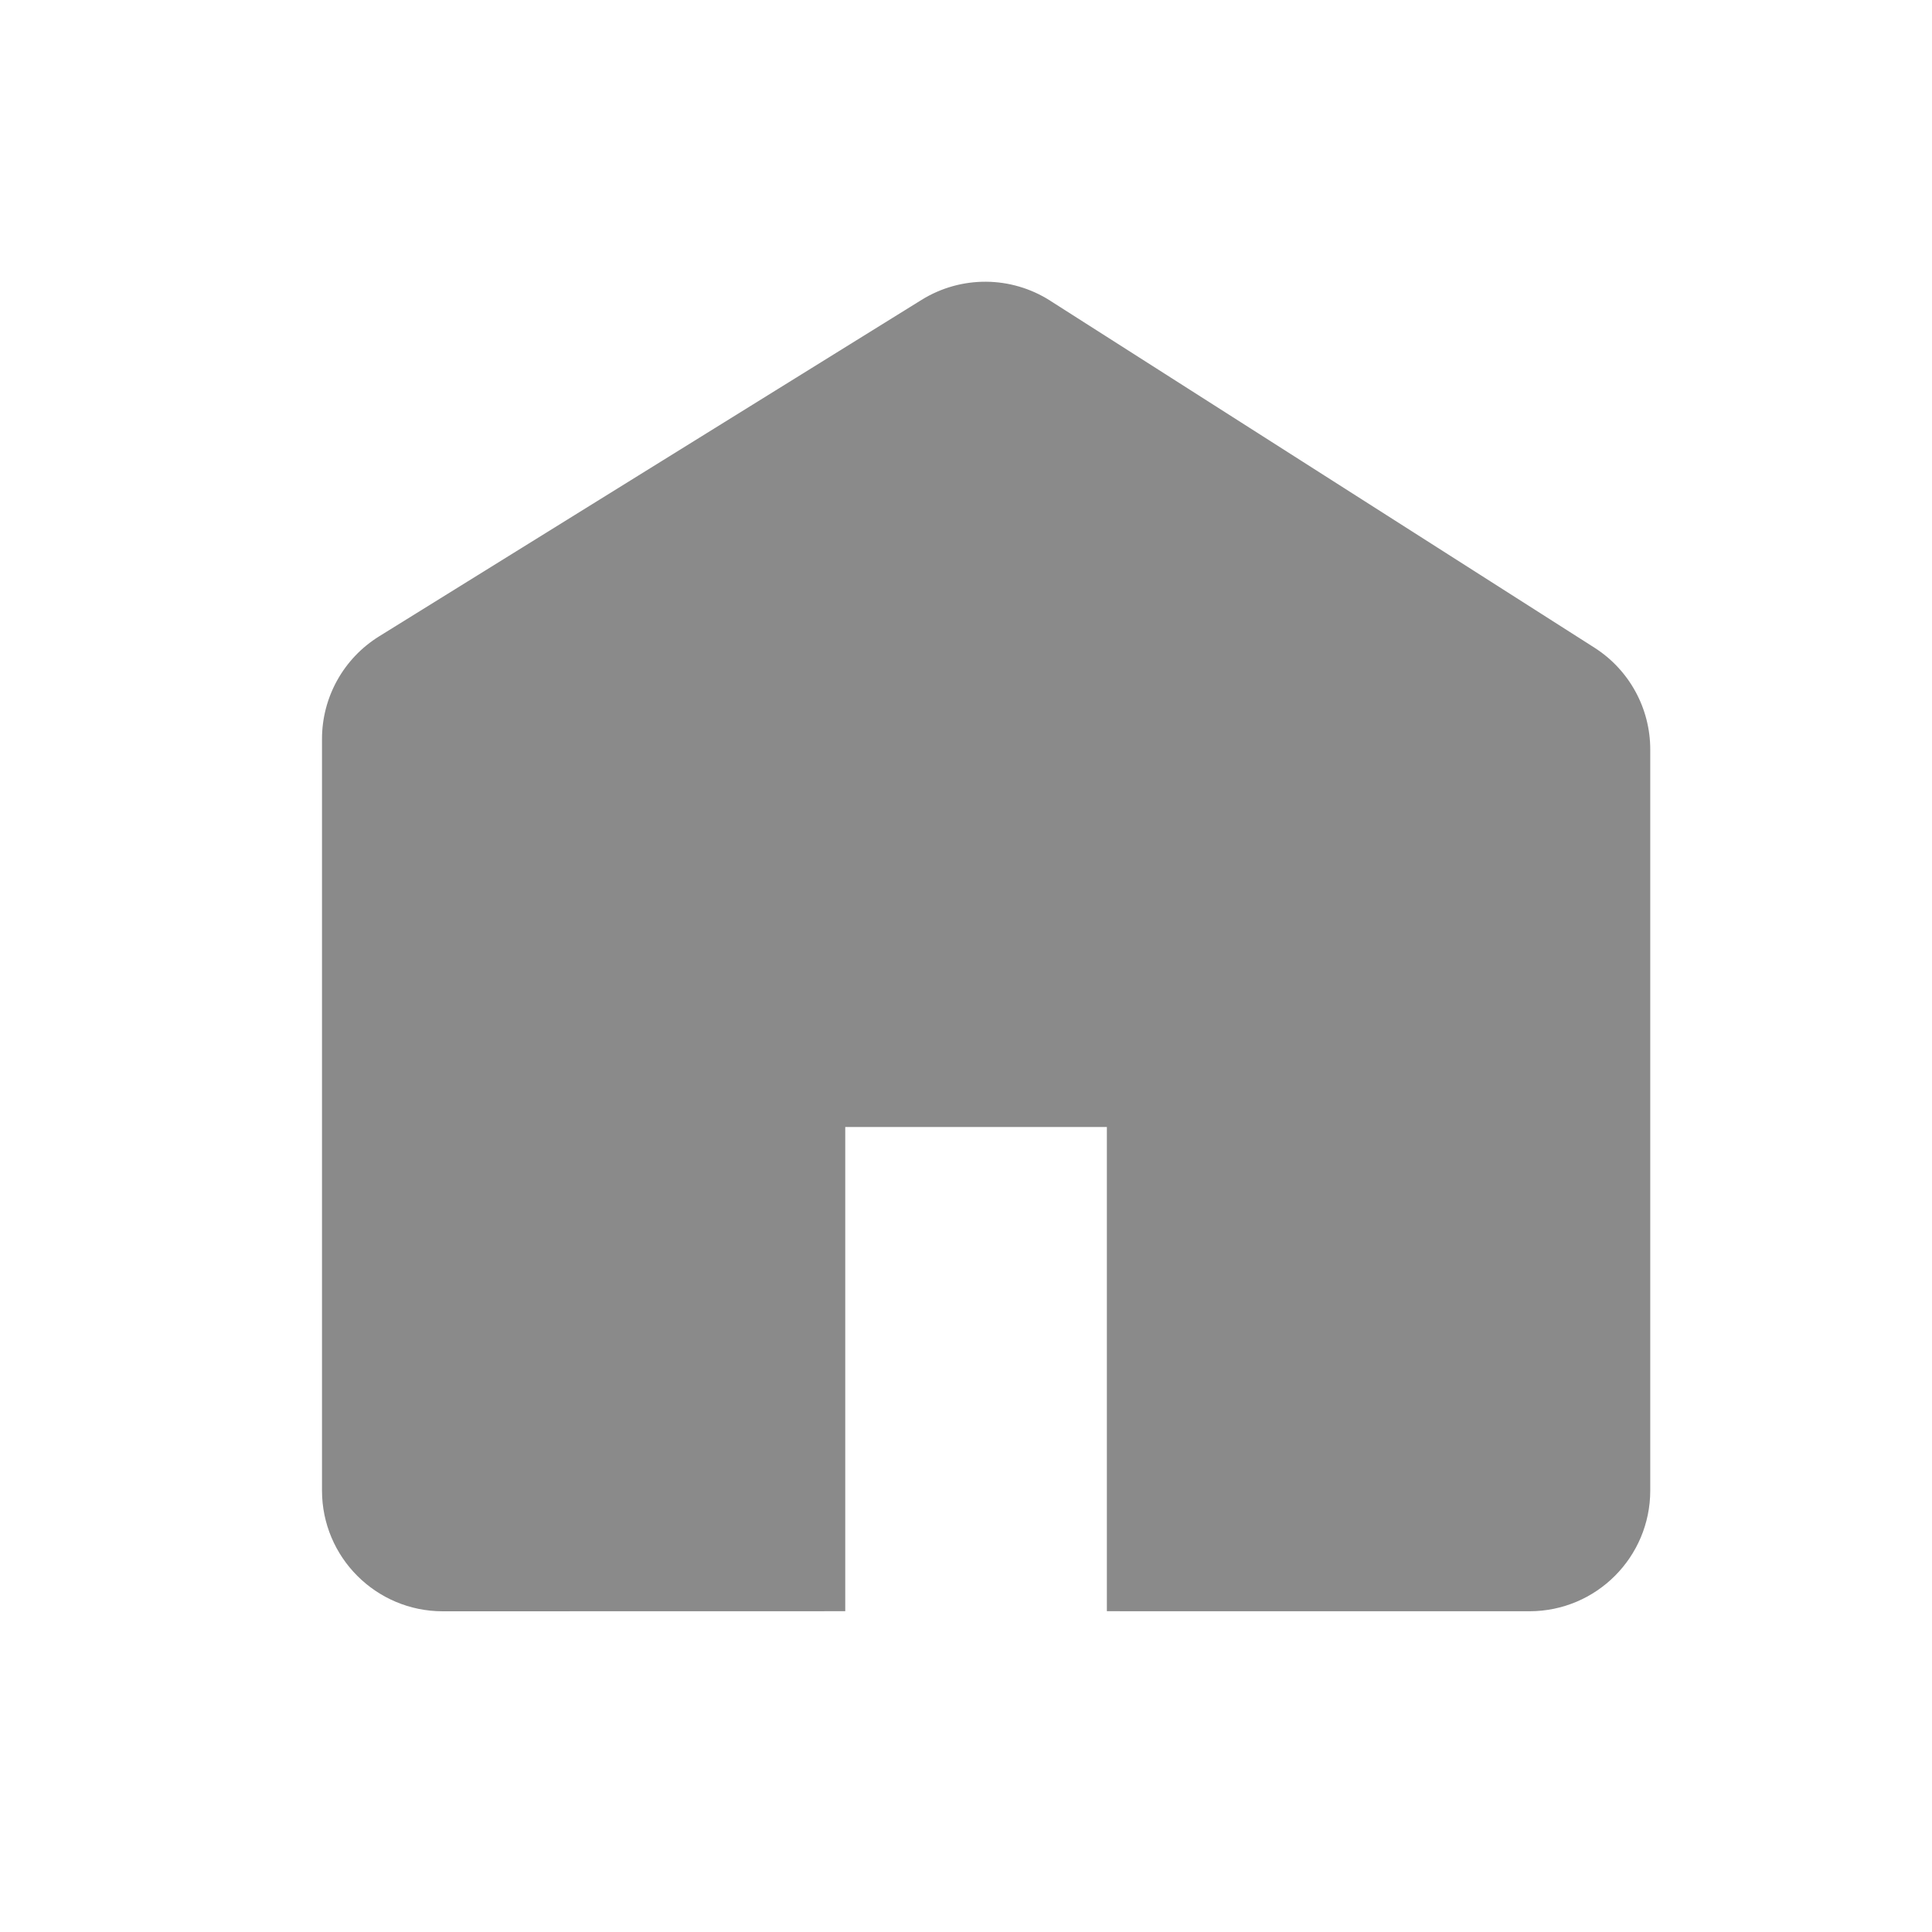
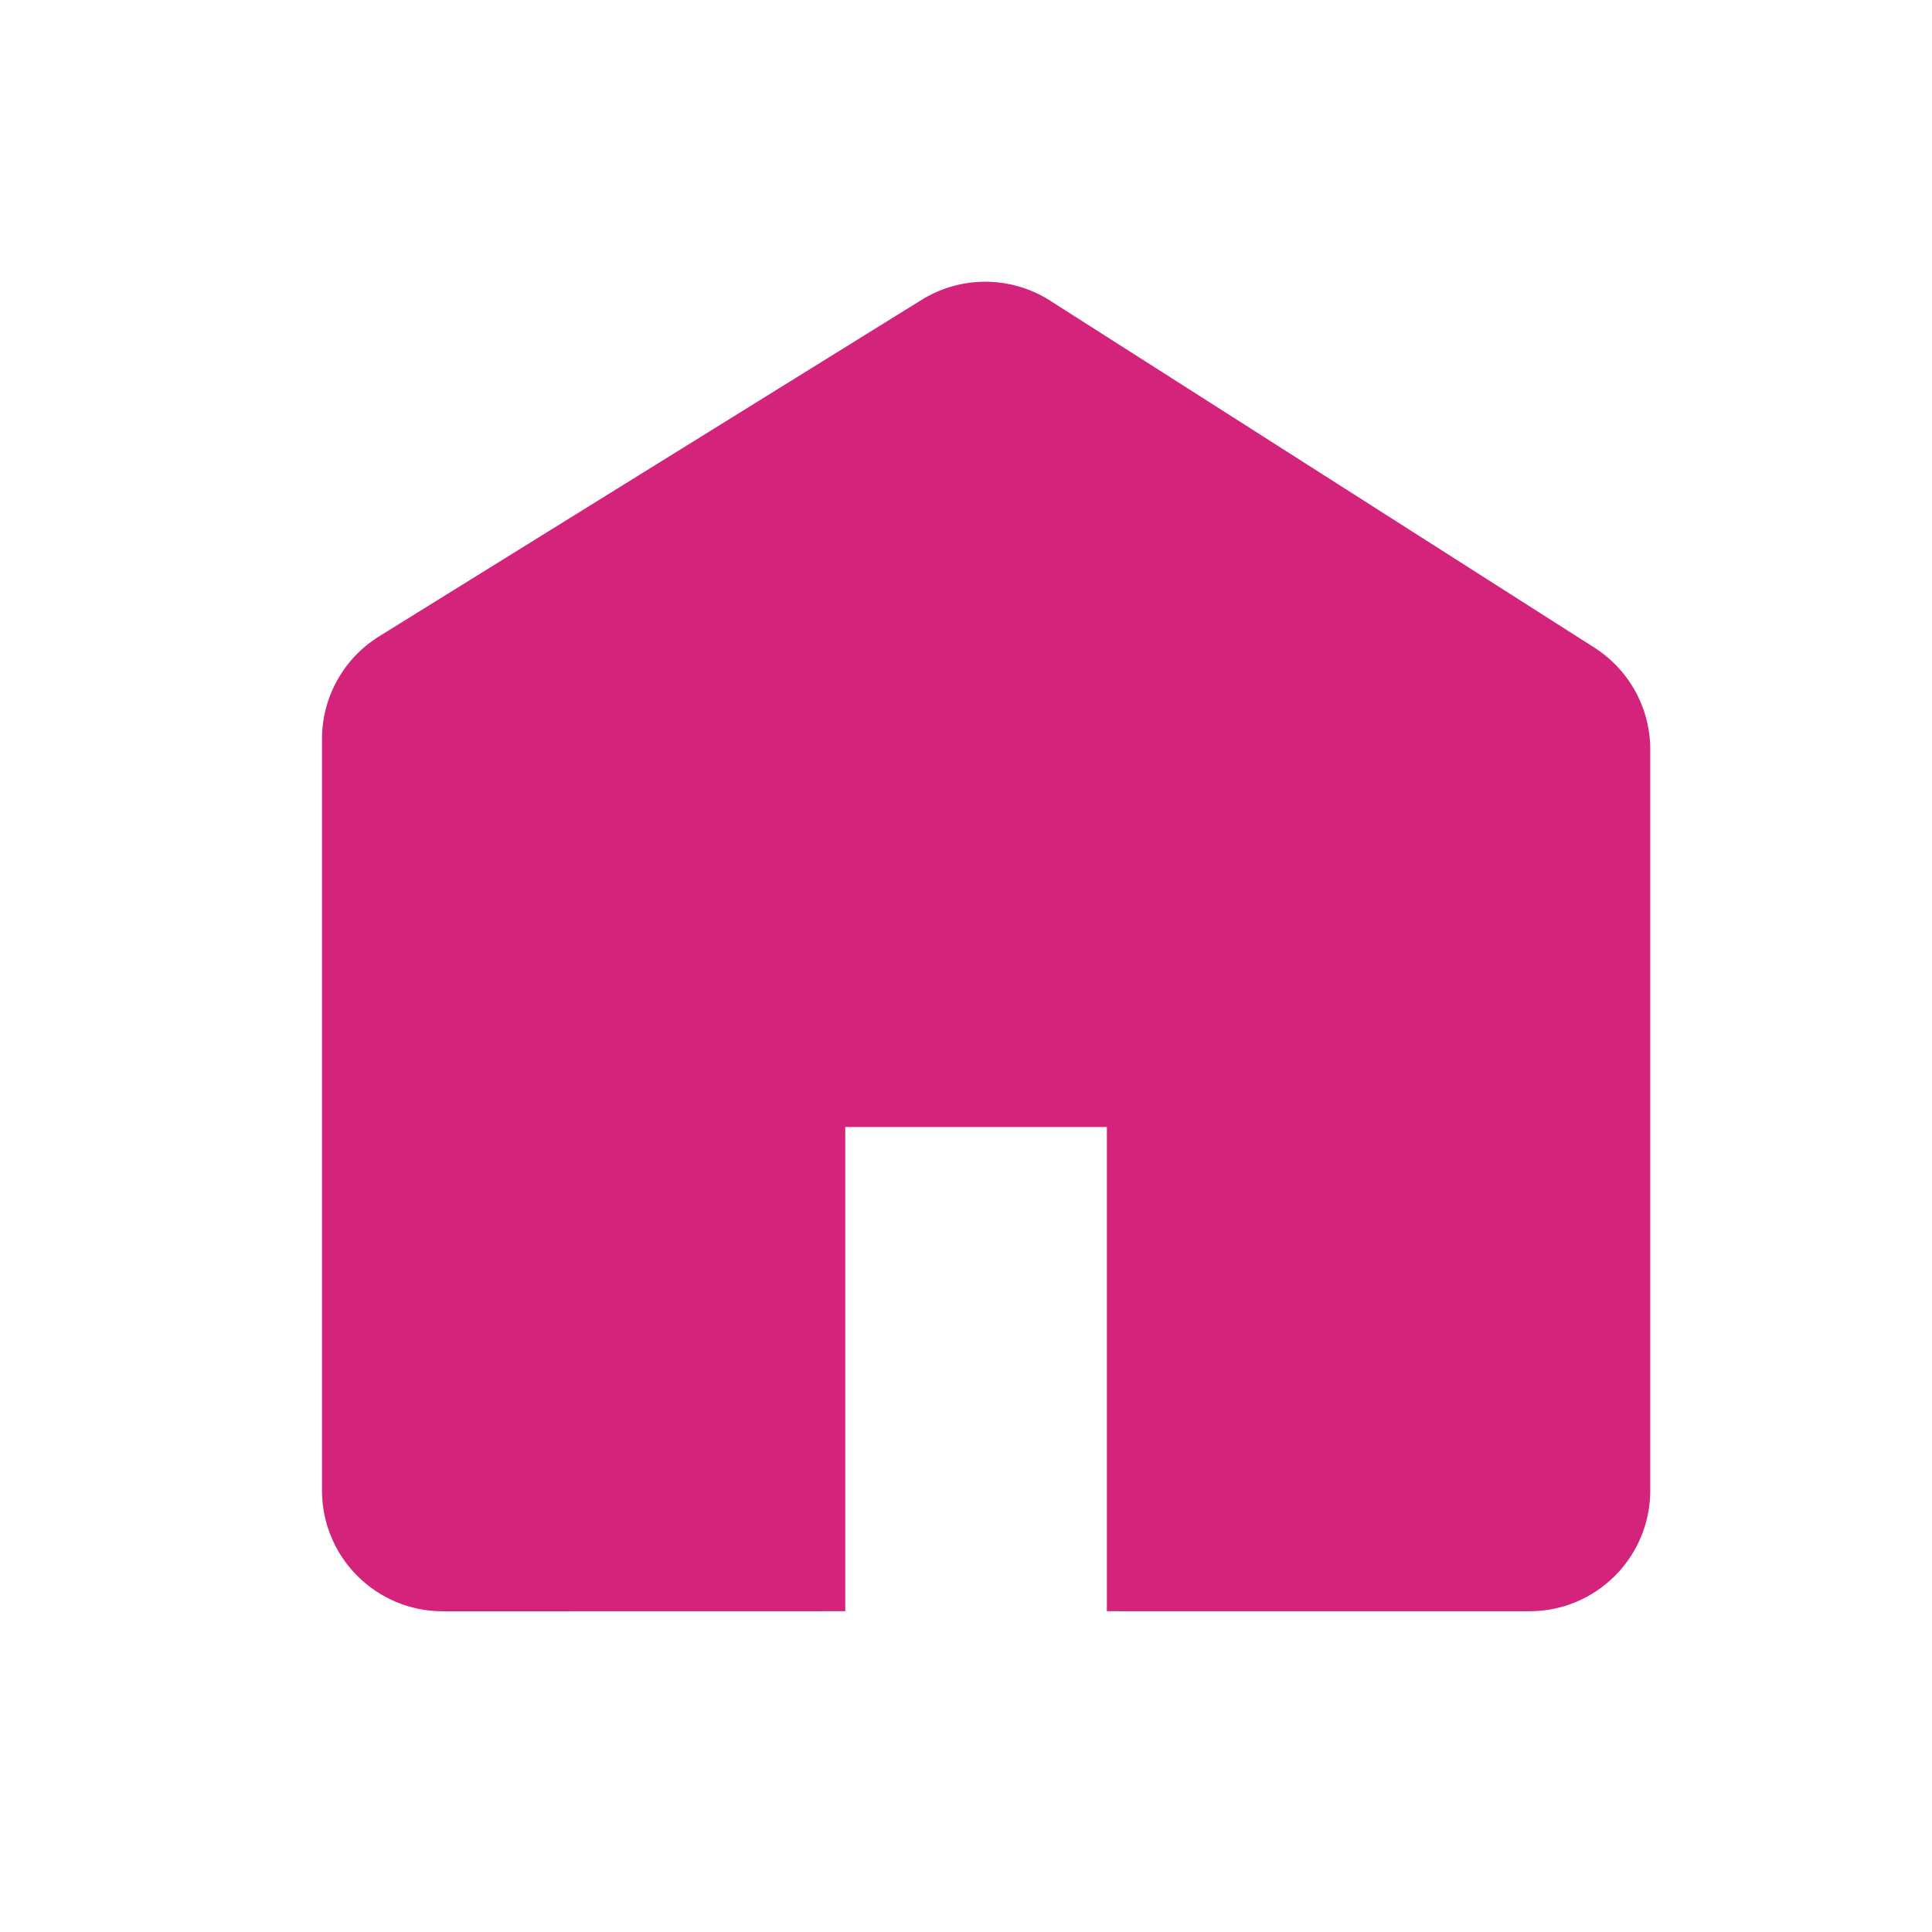
<svg xmlns="http://www.w3.org/2000/svg" t="1658909627502" class="icon" viewBox="0 0 1024 1024" version="1.1" p-id="6811" width="200" height="200">
  <defs>
    <style type="text/css">@font-face { font-family: feedback-iconfont; src: url("//at.alicdn.com/t/font_1031158_u69w8yhxdu.woff2?t=1630033759944") format("woff2"), url("//at.alicdn.com/t/font_1031158_u69w8yhxdu.woff?t=1630033759944") format("woff"), url("//at.alicdn.com/t/font_1031158_u69w8yhxdu.ttf?t=1630033759944") format("truetype"); }
</style>
  </defs>
-   <path d="M556.587 159.36l288.491 183.915A64 64 0 0 1 874.667 397.248v392.747a64 64 0 0 1-64 64l-224-0.021V597.333H448v256.64l-213.333 0.043a64 64 0 0 1-64-64V391.68a64 64 0 0 1 30.272-54.4l287.531-178.347a64 64 0 0 1 68.139 0.427z" p-id="6812" fill="#8a8a8a" />
+   <path d="M556.587 159.36l288.491 183.915A64 64 0 0 1 874.667 397.248v392.747a64 64 0 0 1-64 64l-224-0.021V597.333H448v256.64l-213.333 0.043a64 64 0 0 1-64-64V391.68a64 64 0 0 1 30.272-54.4l287.531-178.347a64 64 0 0 1 68.139 0.427z" p-id="6812" fill="#d4237a" />
</svg>
